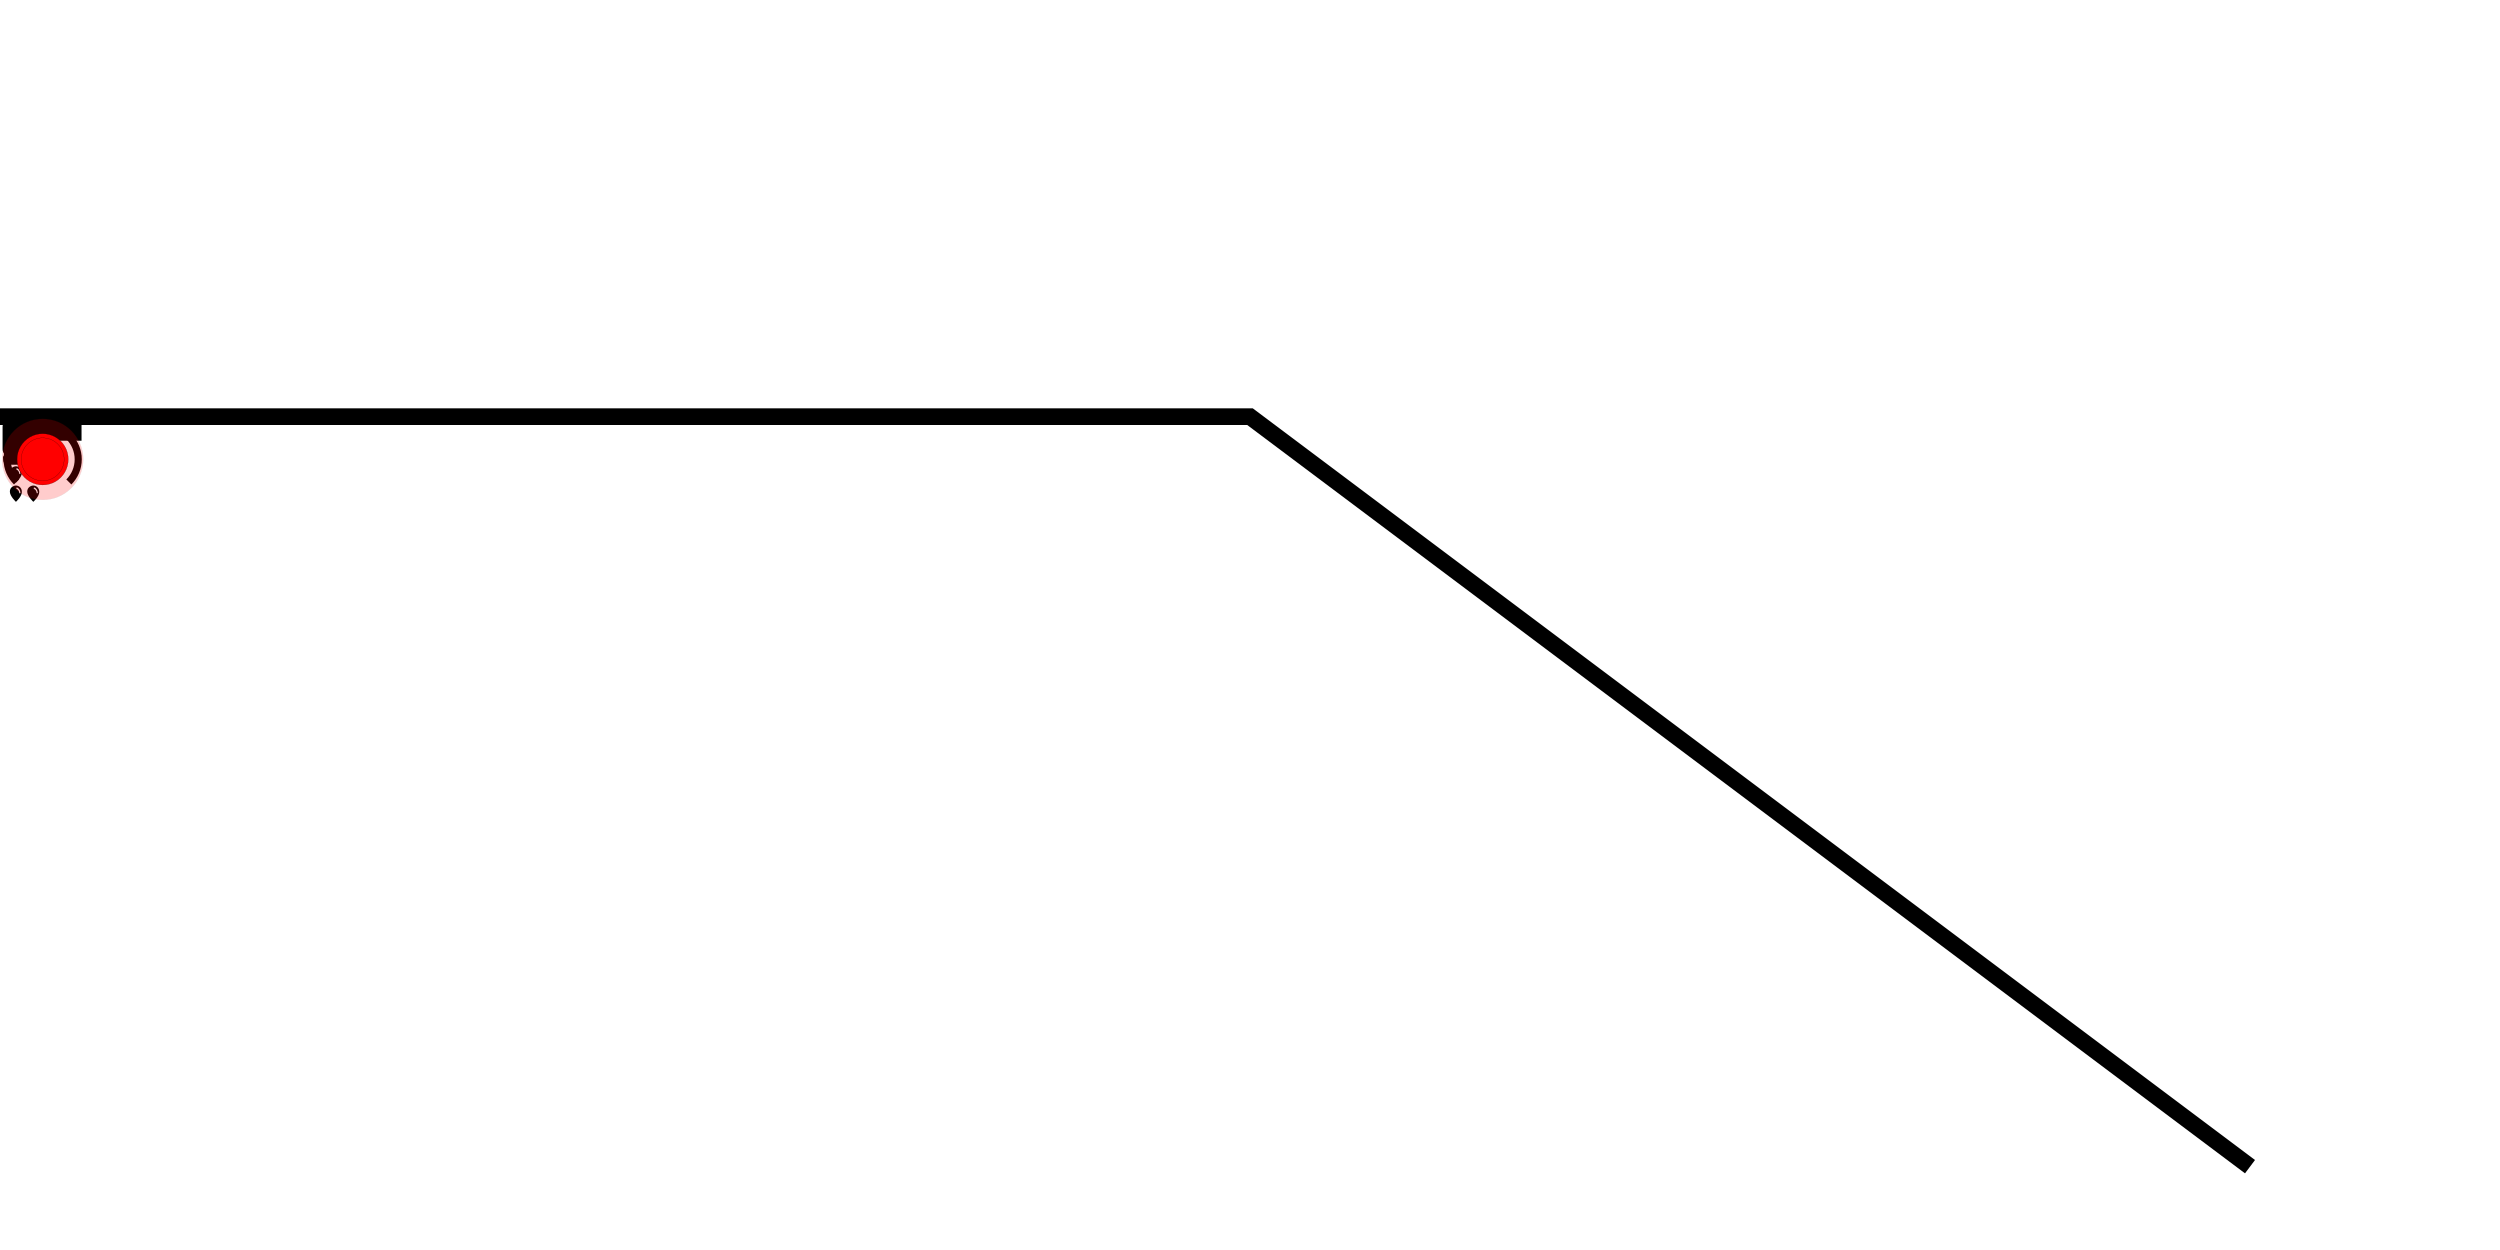
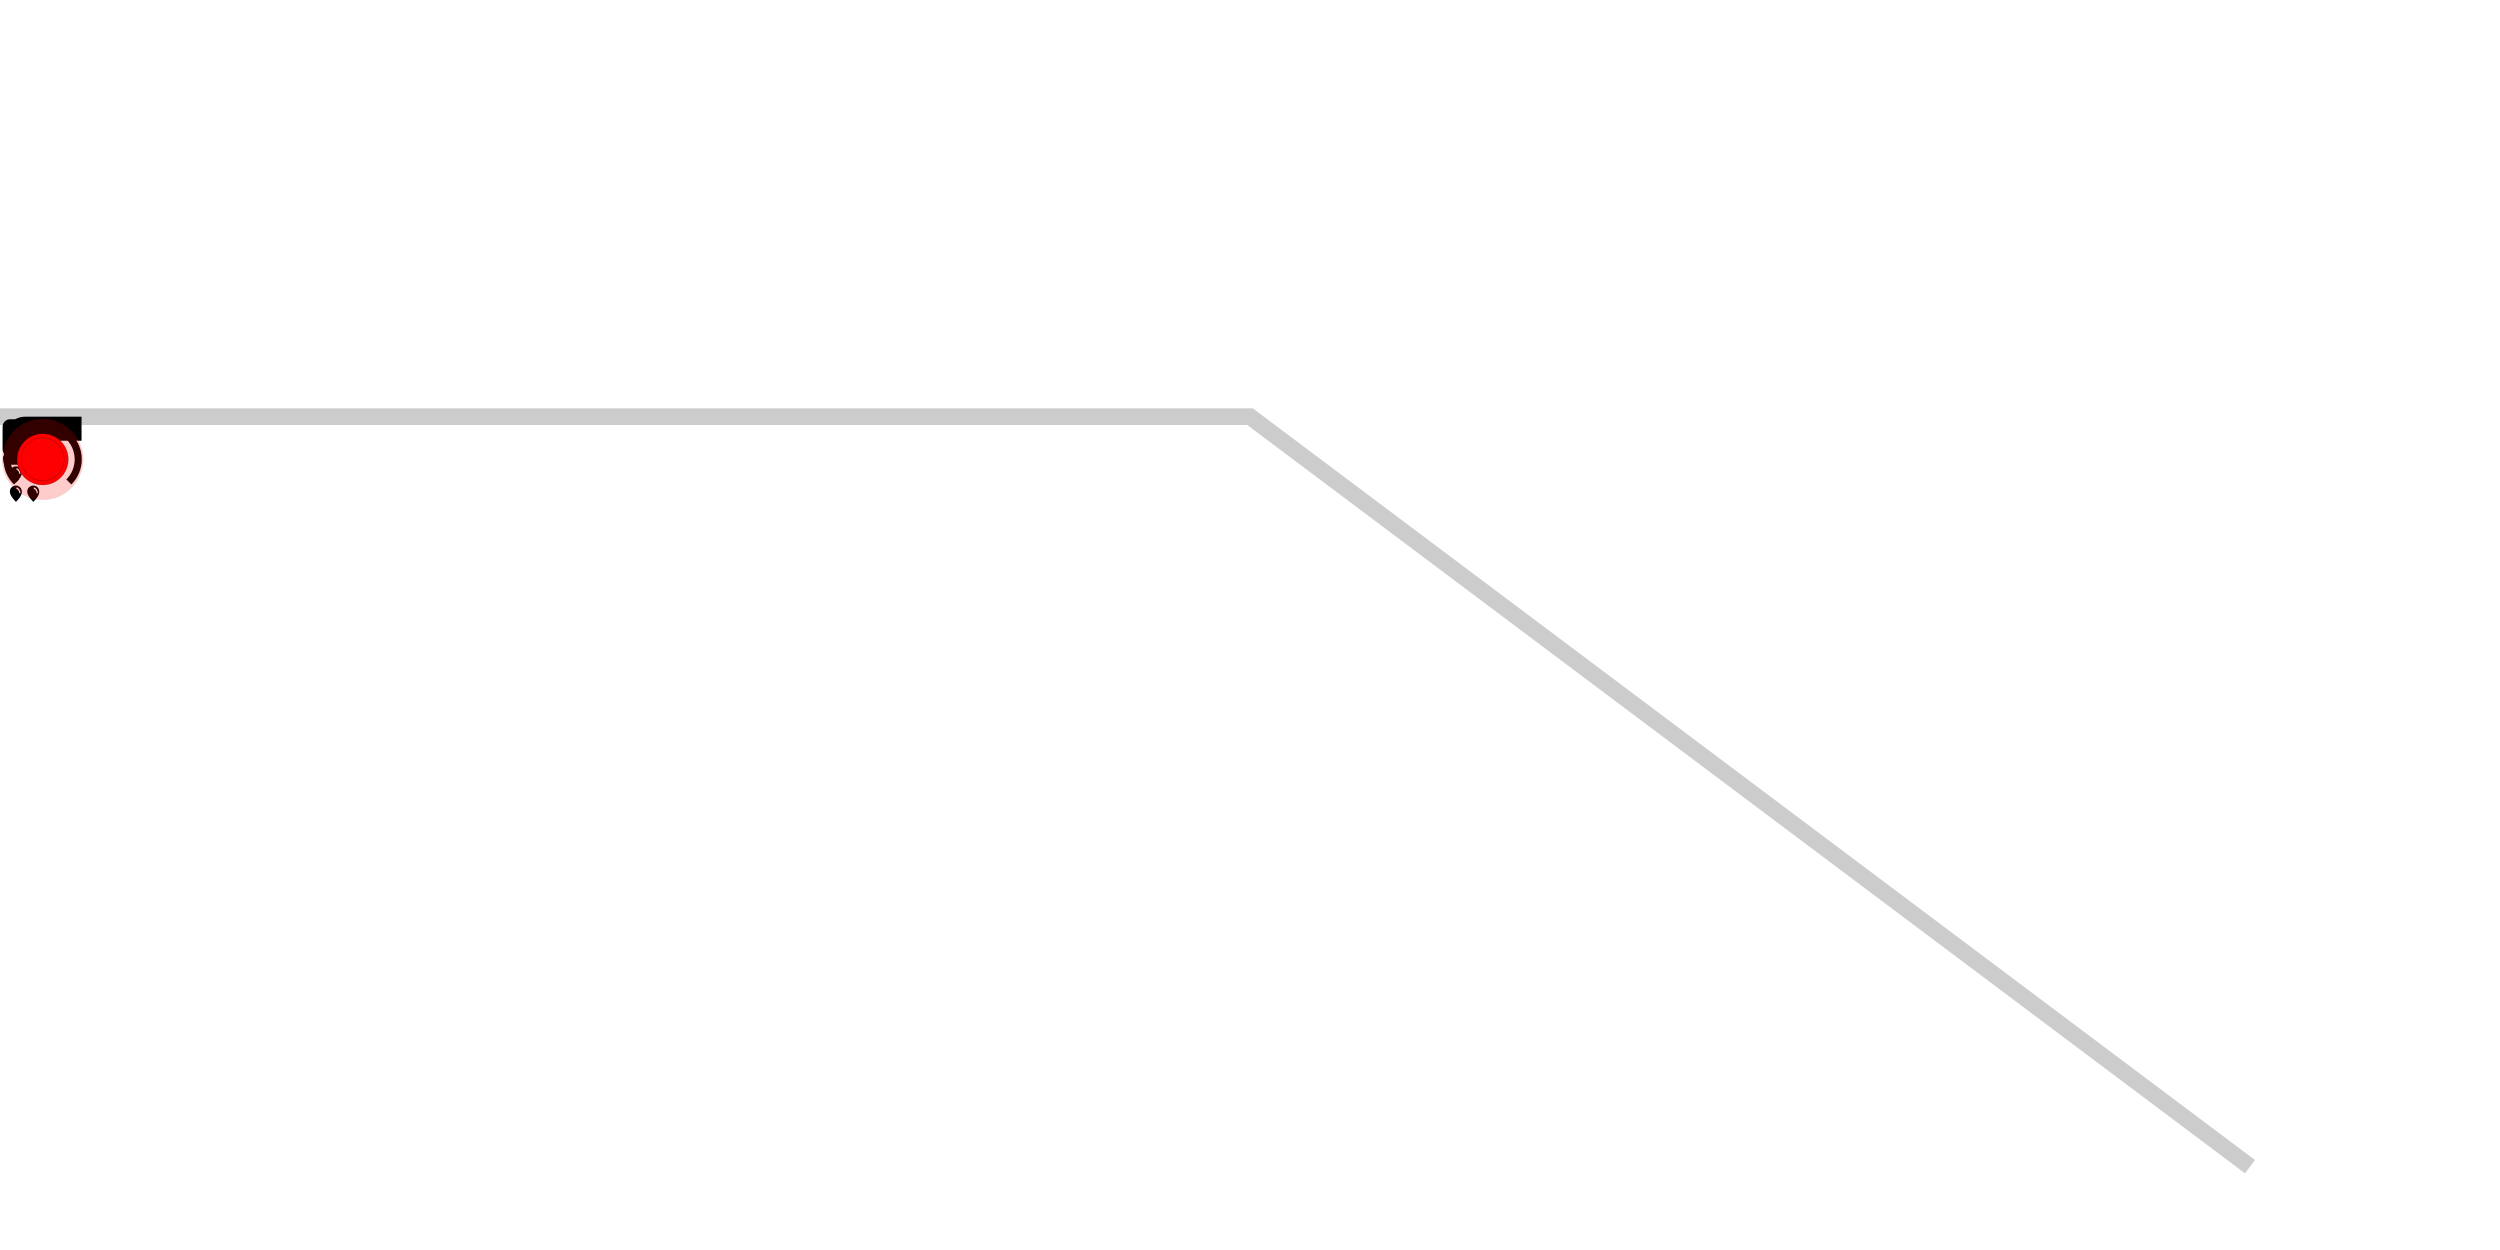
<svg xmlns="http://www.w3.org/2000/svg" xmlns:xlink="http://www.w3.org/1999/xlink" width="100%" height="100%" version="1.1" viewBox="0 -100 600 300" preserveAspectRatio="xMidYMid meet">
  <style type="text/css">
- 		.track_path {fill:none;stroke:black;stroke-width:4}
+ 		.track_path {fill:none;stroke:black;stroke-width:4;opacity:0.2}

		.icon_charge_point {fill:#1296db}
		.icon_water_point {fill:#1296db}
		.robot {stroke:black;stroke-width:2;fill:red}
		.icon_origin {transform:scale(0.02,0.02) }
		#icon_origin_clean_point {transform:scale(0.01,0.01)}
		[cleaned=true] {fill:blue}
		[cleaned=false] {fill:green}

	</style>
2
	<g class="background">

	</g>
  <defs class="icon">
    <g id="icon_charge_point">
      <g class="icon_origin" id="icon_origin_charge_point">
        <path d="M167.637 210.304l60.331 60.331A340.267 340.267 0 0 0 128 512c0 94.293 38.187 179.627 99.968 241.365L167.68 813.653C90.411 736.469 42.667 629.803 42.667 512s47.787-224.469 124.971-301.696z m688.725 0C933.589 287.531 981.333 394.197 981.333 512s-47.787 224.512-124.971 301.696l-60.331-60.331C857.813 691.584 896 606.251 896 512s-38.187-179.541-99.925-241.323L856.32 210.347zM554.667 213.333v256h128l-213.333 341.333v-256H341.333l213.333-341.333zM288.299 330.965l60.373 60.373A169.984 169.984 0 0 0 298.667 512c0 47.147 19.115 89.813 50.005 120.661l-60.373 60.373A255.36 255.36 0 0 1 213.333 512c0-70.699 28.672-134.699 74.965-181.035z m447.445 0.043A255.317 255.317 0 0 1 810.667 512a255.36 255.36 0 0 1-74.965 181.035l-60.373-60.373A169.984 169.984 0 0 0 725.333 512a170.069 170.069 0 0 0-49.92-120.619l60.331-60.373z" p-id="4003" />
      </g>
    </g>
    <g id="icon_water_point">
      <g class="icon_origin" id="icon_origin_water_point">
        <path d="M401.424 288.64v172.544c96.184 10.544 93.68 12.216 93.68 56.432 0 52.616-21.552 59.536-74.544 59.536H132.096c-53.088 0-93.824-6.96-93.824-59.536 0-44.312-21.504-45.888 74.688-56.432V147.44C112.96 54.648 207.104 0.128 300.36 0.128h678.096V288.64H401.424z m-138.96 384.656c0.32-55.272-41.248-77.792-71.296-77.792-24.384 0-74.12 19.688-72.92 74.584 1.304 54.904 72.92 121.04 72.92 121.04s71.064-62.608 71.296-117.84z m-17.512 4.6c0.32 1.808 0.2 3.68-0.368 5.432-1.536 4.64-5.528 7.248-8.96 5.808-2.192-0.928-3.632-3.256-3.952-6.04-3.064-21.92-14.496-40.224-31.912-47.424h-0.088c-3.44-1.44-5.016-6.36-3.488-11.008 1.488-4.64 5.48-7.24 8.92-5.8 21.736 8.912 36 31.72 39.848 59.032z m226.144-4.64c0.272-55.232-41.344-77.76-71.344-77.76-24.384 0-74.128 19.696-72.92 74.592 1.304 54.904 72.92 121.04 72.92 121.04s71.016-62.608 71.344-117.84v-0.04z m-17.56 4.64c0.312 1.816 0.168 3.68-0.416 5.432-1.488 4.64-5.48 7.248-8.92 5.808-2.184-0.928-3.624-3.256-3.944-6.04-3.12-21.92-14.544-40.224-31.912-47.424h-0.136c-3.44-1.44-4.976-6.36-3.488-11.008 1.536-4.64 5.528-7.24 8.96-5.8 21.744 8.912 36 31.72 39.856 59.032zM262.464 904.08c0.32-55.272-41.248-77.792-71.296-77.792-24.384 0-74.12 19.688-72.92 74.584 1.304 54.896 72.92 121.04 72.92 121.04s71.064-62.608 71.296-117.88v0.048z m-17.512 4.6c0.32 1.8 0.192 3.648-0.368 5.384-1.536 4.64-5.528 7.248-8.96 5.856-2.192-0.936-3.632-3.256-3.952-6.04-3.064-21.92-14.496-40.224-31.912-47.464h-0.088c-3.44-1.4-5.016-6.32-3.488-10.96 1.488-4.648 5.48-7.248 8.92-5.856 21.736 8.96 36 31.76 39.848 59.08z m226.144-4.648c0.272-55.272-41.344-77.744-71.344-77.744-24.384 0-74.128 19.688-72.92 74.584 1.304 54.896 72.92 121.04 72.92 121.04s71.016-62.608 71.344-117.88z m-17.56 4.64c0.304 1.808 0.16 3.656-0.416 5.392-1.488 4.64-5.48 7.248-8.92 5.856-2.184-0.936-3.624-3.256-3.944-6.04-3.12-21.92-14.544-40.224-31.912-47.464h-0.136c-3.44-1.4-4.976-6.32-3.488-10.96 1.536-4.648 5.528-7.248 8.96-5.856 21.744 8.96 36 31.76 39.856 59.08z" p-id="29745" />
      </g>
    </g>
    <g id="icon_clean_point">
      <g class="icon_origin" id="icon_origin_clean_point">
        <path d="M962 782c0 99.405-80.595 180-180 180h-540c-99.405 0-180-80.595-180-180v-540c0-99.405 80.595-180 180-180h540c99.405 0 180 80.595 180 180v540z" p-id="5966" />
      </g>
    </g>
    <g id="icon_robot">
      <g class="icon_self" id="icon_origin_robot">
        <circle id="robot_1" cx="0" cy="0" r="10" />
      </g>
    </g>
    <g id="icon_robot_1">
      <g class="icon_origin" id="icon_origin_robot">
        <path d="M511.999 511.999m-486.524 0a486.524 486.524 0 1 0 973.048 0 486.524 486.524 0 1 0-973.048 0Z" opacity=".2" p-id="22258" />
        <path d="M511.999 511.999m-307.201 0a307.201 307.201 0 1 0 614.401 0 307.201 307.201 0 1 0-614.401 0Z" p-id="22259" />
        <path d="M511.999 511.999m-257.688 0a257.688 257.688 0 1 0 515.377 0 257.688 257.688 0 1 0-515.377 0Z" p-id="22260" />
      </g>
    </g>
    <g id="icon_avoid">
      <g class="icon_origin" id="icon_origin_avoid">
        <path d="M836.267 853.333l-79.644-278.756L625.778 113.778H398.222L193.422 830.578h-5.689v22.756H56.889v56.889h910.222v-56.889h-130.844zM443.733 170.667h142.222l34.133 125.156-256 147.911L443.733 170.667zM341.333 523.378l295.822-170.667 56.889 193.422-426.667 244.622L341.333 523.378zM273.067 853.333l432.356-250.311 73.956 250.311H273.067z" p-id="2317" />
      </g>
    </g>
  </defs>
  <g class="tunnel_path" id="tunnel_path.0">
    <g class="track_path">
      <path id="path_1" d="m0 0  300 0 240 180" />
    </g>
    <g class="path_point">
      <g class="rfid_point">
				
			</g>
      <g class="charge_point">
        <use id="copy_charge_point" xlink:href="#icon_charge_point" />
      </g>
      <g class="water_point">
        <use id="copy_water_point" xlink:href="#icon_water_point" />
      </g>
      <g class="clean_point">
        <use id="copy_clean_point" xlink:href="#icon_clean_point" />
      </g>
    </g>
    <g class="robot">
      <g id="robot.1" transform="translate(0, 0)" display="none">
        <use xlink:href="#icon_robot" />
      </g>
      <g id="copy_robot_point">
        <use class="icon_robot" xlink:href="#icon_robot_1" />
        <use class="icon_avoid_f" xlink:href="#icon_avoid" transform="translate(-20, 0)" display="none" />
        <use class="icon_avoid_r" xlink:href="#icon_avoid" transform="translate(20, 0)" display="none" />
      </g>
    </g>
  </g>
</svg>
